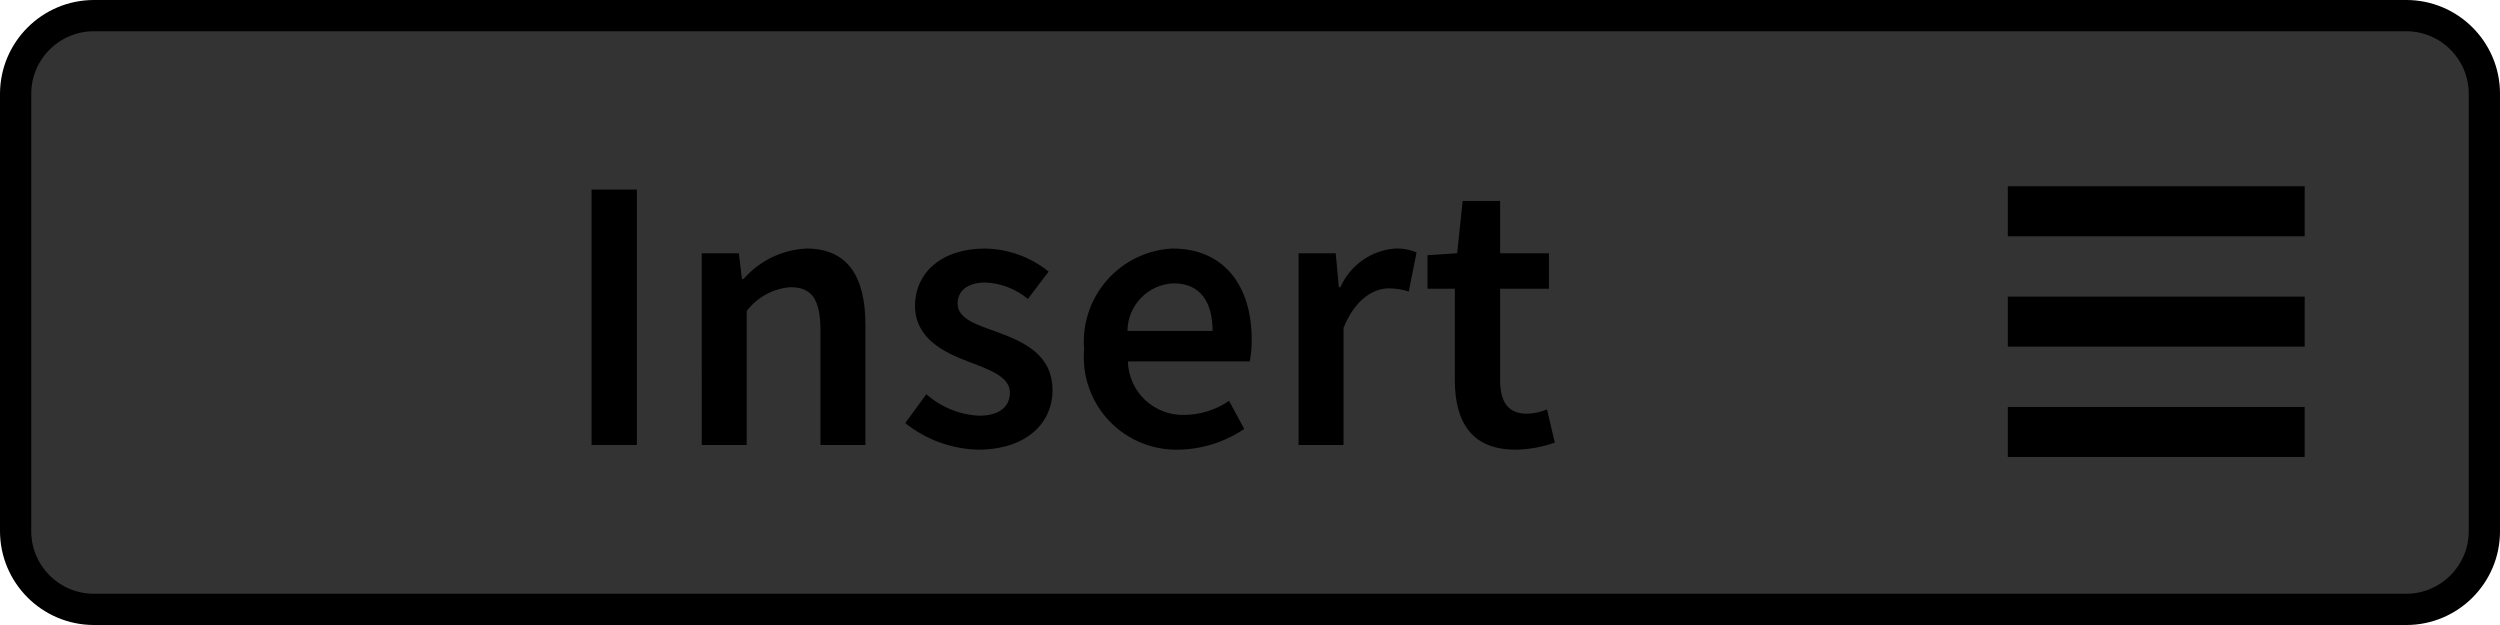
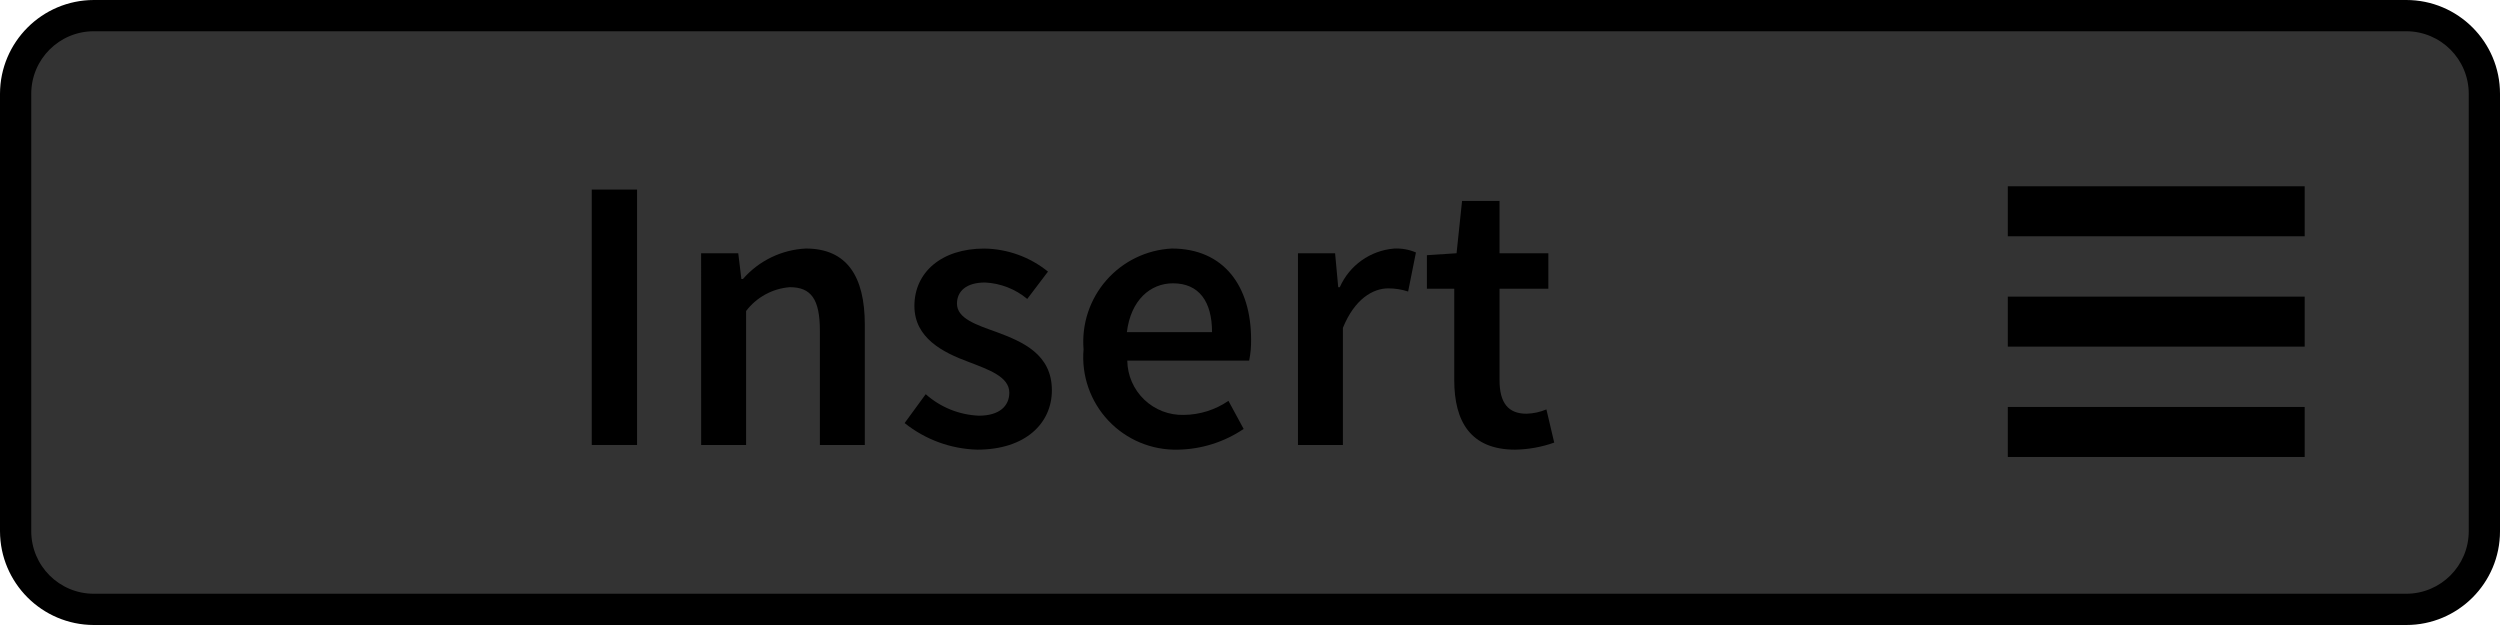
<svg xmlns="http://www.w3.org/2000/svg" width="80" height="20" viewBox="0 0 80 20">
  <rect x="0.5" y="0.5" width="79" height="19" rx="2.5" ry="2.5" fill="#333" />
  <path d="M77,1a2.002,2.002,0,0,1,2,2V17a2.002,2.002,0,0,1-2,2H3a2.002,2.002,0,0,1-2-2V3A2.002,2.002,0,0,1,3,1H77m0-1H3A3.009,3.009,0,0,0,0,3V17a3.009,3.009,0,0,0,3,3H77a3,3,0,0,0,3-3V3a3,3,0,0,0-3-3Z" />
  <line x1="73.75" y1="10.292" x2="64.25" y2="10.292" stroke="#000" stroke-miterlimit="10" stroke-width="1.6" />
  <line x1="73.75" y1="6.761" x2="64.25" y2="6.761" stroke="#000" stroke-miterlimit="10" stroke-width="1.6" />
  <line x1="73.75" y1="13.823" x2="64.25" y2="13.823" stroke="#000" stroke-miterlimit="10" stroke-width="1.6" />
-   <path d="M18.93,6.066h1.45v8.173H18.93Z" />
-   <path d="M22.455,8.104h1.188l.1.824h.05a2.853,2.853,0,0,1,2.013-.975c1.312,0,1.887.888,1.887,2.438v3.849h-1.438V10.578c0-1.013-.287-1.388-.962-1.388a1.943,1.943,0,0,0-1.399.763v4.286h-1.438Z" />
-   <path d="M28.968,13.539l.675-.925a2.727,2.727,0,0,0,1.7.688c.662,0,.975-.312.975-.737,0-.512-.663-.737-1.312-.987-.812-.3-1.725-.762-1.725-1.787,0-1.074.862-1.837,2.237-1.837a3.312,3.312,0,0,1,2.037.737l-.663.875A2.285,2.285,0,0,0,31.542,9.04c-.612,0-.899.288-.899.676,0,.487.612.675,1.274.912.838.312,1.763.712,1.763,1.861,0,1.05-.838,1.9-2.388,1.9A3.887,3.887,0,0,1,28.968,13.539Z" />
-   <path d="M34.692,11.178A2.986,2.986,0,0,1,37.517,7.953c1.662,0,2.537,1.2,2.537,2.912a3.368,3.368,0,0,1-.062.699H36.092a1.757,1.757,0,0,0,1.812,1.713,2.564,2.564,0,0,0,1.425-.45l.487.899a3.867,3.867,0,0,1-2.099.663A2.959,2.959,0,0,1,34.692,11.178Zm4.111-.588c0-.949-.412-1.524-1.25-1.524a1.541,1.541,0,0,0-1.475,1.524Z" />
-   <path d="M41.555,8.104h1.188l.1,1.087h.05a2.086,2.086,0,0,1,1.737-1.237,1.569,1.569,0,0,1,.7.125l-.25,1.25a2.008,2.008,0,0,0-.638-.101c-.487,0-1.074.338-1.449,1.263v3.749h-1.438Z" />
-   <path d="M46.555,12.165V9.24h-.875V8.166l.95-.062.175-1.675h1.199V8.104h1.562V9.24h-1.562V12.165c0,.725.275,1.074.862,1.074a1.754,1.754,0,0,0,.638-.138l.25,1.062a3.928,3.928,0,0,1-1.25.226C47.079,14.39,46.555,13.489,46.555,12.165Z" />
+   <path d="M18.936,6.066h1.45v8.173H18.936Z" />
+   <path d="M22.436,8.104h1.188l.1.824h.05a2.853,2.853,0,0,1,2.013-.975c1.312,0,1.887.888,1.887,2.438v3.849h-1.438V10.578c0-1.013-.287-1.388-.962-1.388a1.943,1.943,0,0,0-1.399.763v4.286h-1.438Z" />
+   <path d="M29.623,12.614a2.727,2.727,0,0,0,1.7.688c.662,0,.975-.312.975-.737,0-.512-.663-.737-1.312-.987-.812-.3-1.725-.762-1.725-1.787,0-1.074.862-1.837,2.237-1.837a3.312,3.312,0,0,1,2.037.737l-.663.875A2.285,2.285,0,0,0,31.522,9.04c-.612,0-.899.288-.899.676,0,.475.612.675,1.274.912.838.312,1.763.712,1.763,1.861,0,1.05-.838,1.9-2.388,1.9a3.887,3.887,0,0,1-2.324-.851Z" />
+   <path d="M37.498,7.953c1.662,0,2.537,1.2,2.537,2.912a3.117,3.117,0,0,1-.062.675H36.073a1.761,1.761,0,0,0,1.812,1.737,2.564,2.564,0,0,0,1.425-.45l.487.899a3.867,3.867,0,0,1-2.099.663,2.959,2.959,0,0,1-3.024-3.212A2.986,2.986,0,0,1,37.498,7.953Zm1.287,2.675c0-.975-.412-1.562-1.25-1.562-.725,0-1.35.537-1.475,1.562Z" />
+   <path d="M41.535,8.104h1.188l.1,1.087h.05a2.086,2.086,0,0,1,1.737-1.237,1.569,1.569,0,0,1,.7.125l-.25,1.25a2.008,2.008,0,0,0-.638-.101c-.487,0-1.074.338-1.449,1.263v3.749h-1.438Z" />
+   <path d="M46.536,9.24h-.875V8.166l.949-.062.176-1.675h1.199V8.104h1.562V9.24h-1.562V12.165c0,.725.275,1.074.862,1.074a1.754,1.754,0,0,0,.638-.138l.25,1.062a3.928,3.928,0,0,1-1.25.226c-1.425,0-1.949-.9-1.949-2.225Z" />
</svg>
